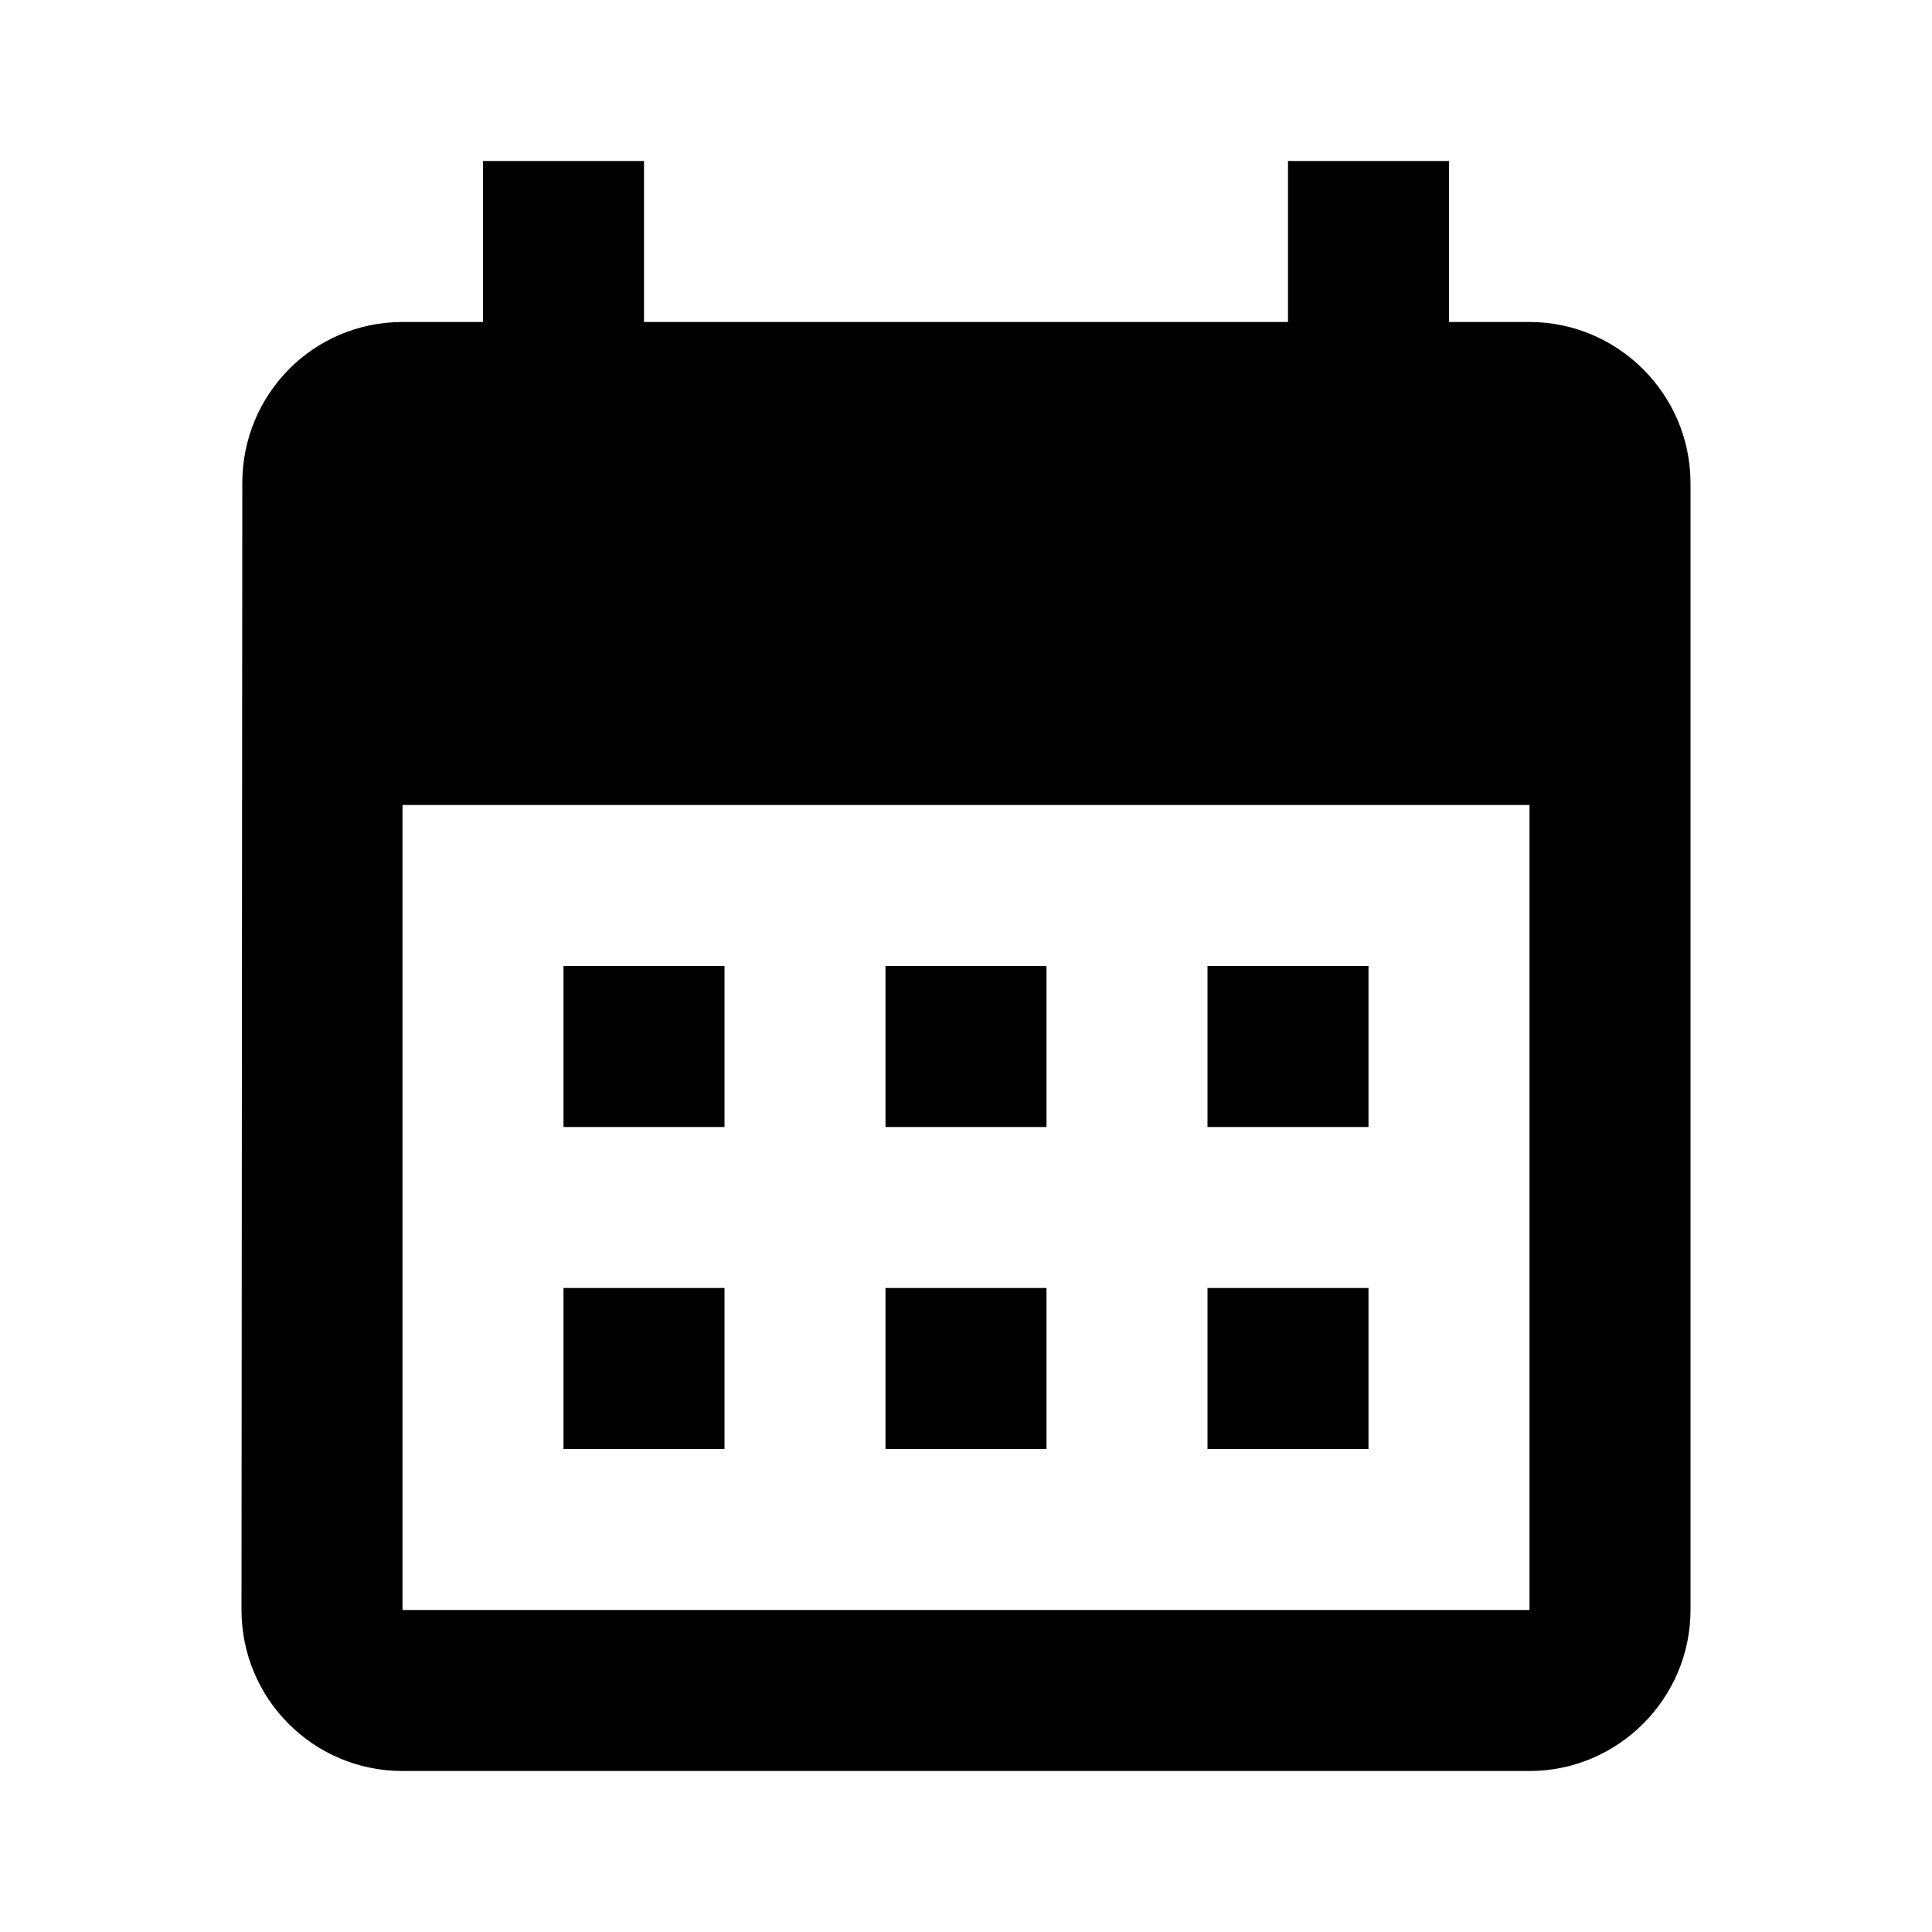
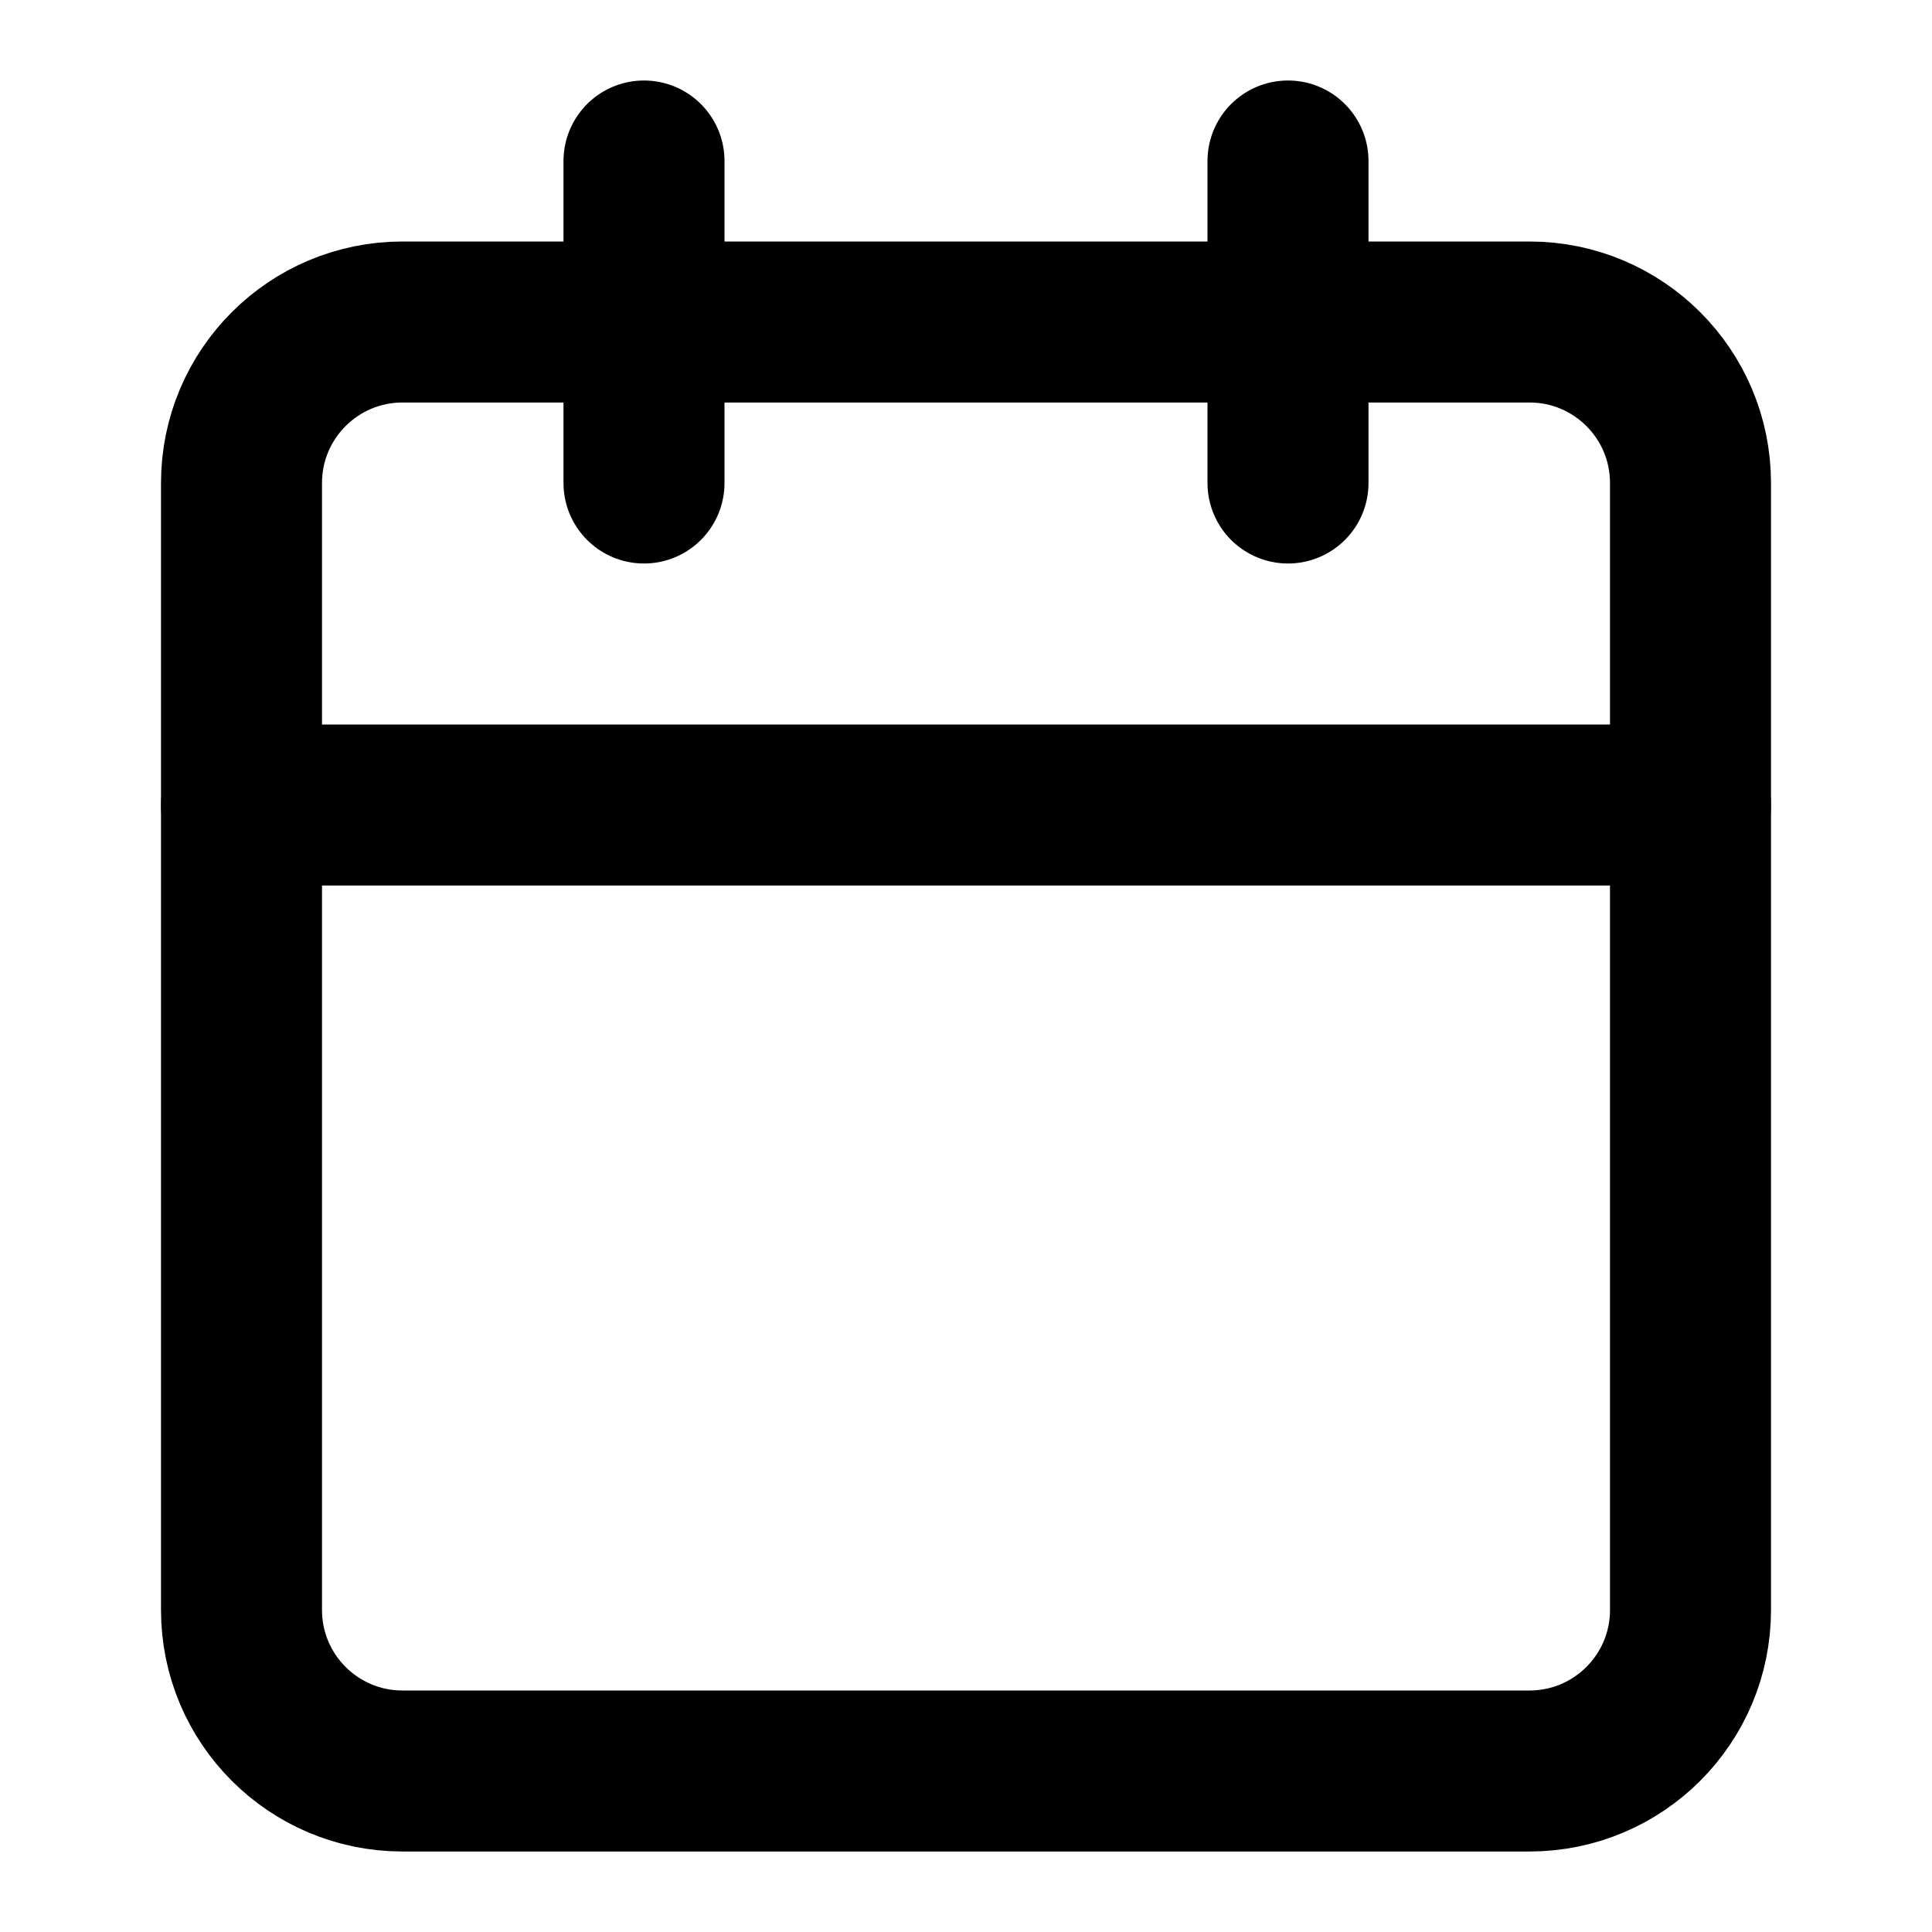
- <svg xmlns="http://www.w3.org/2000/svg" enable-background="new 0 0 24 24" height="24px" viewBox="0 0 24 24" width="24px" fill="#000000">
-   <g>
-     <rect fill="none" height="24" width="24" />
-   </g>
-   <g>
-     <path d="M19,4h-1V2h-2v2H8V2H6v2H5C3.89,4,3.01,4.9,3.01,6L3,20c0,1.1,0.89,2,2,2h14c1.1,0,2-0.9,2-2V6C21,4.9,20.1,4,19,4z M19,20 H5V10h14V20z M9,14H7v-2h2V14z M13,14h-2v-2h2V14z M17,14h-2v-2h2V14z M9,18H7v-2h2V18z M13,18h-2v-2h2V18z M17,18h-2v-2h2V18z" />
-   </g>
+ <svg xmlns="http://www.w3.org/2000/svg" width="24" height="24" viewBox="0 0 24 24" fill="none" stroke="currentColor" stroke-width="2" stroke-linecap="round" stroke-linejoin="round" class="feather feather-calendar">
+   <rect x="3" y="4" width="18" height="18" rx="2" ry="2" />
+   <line x1="16" y1="2" x2="16" y2="6" />
+   <line x1="8" y1="2" x2="8" y2="6" />
+   <line x1="3" y1="10" x2="21" y2="10" />
</svg>
